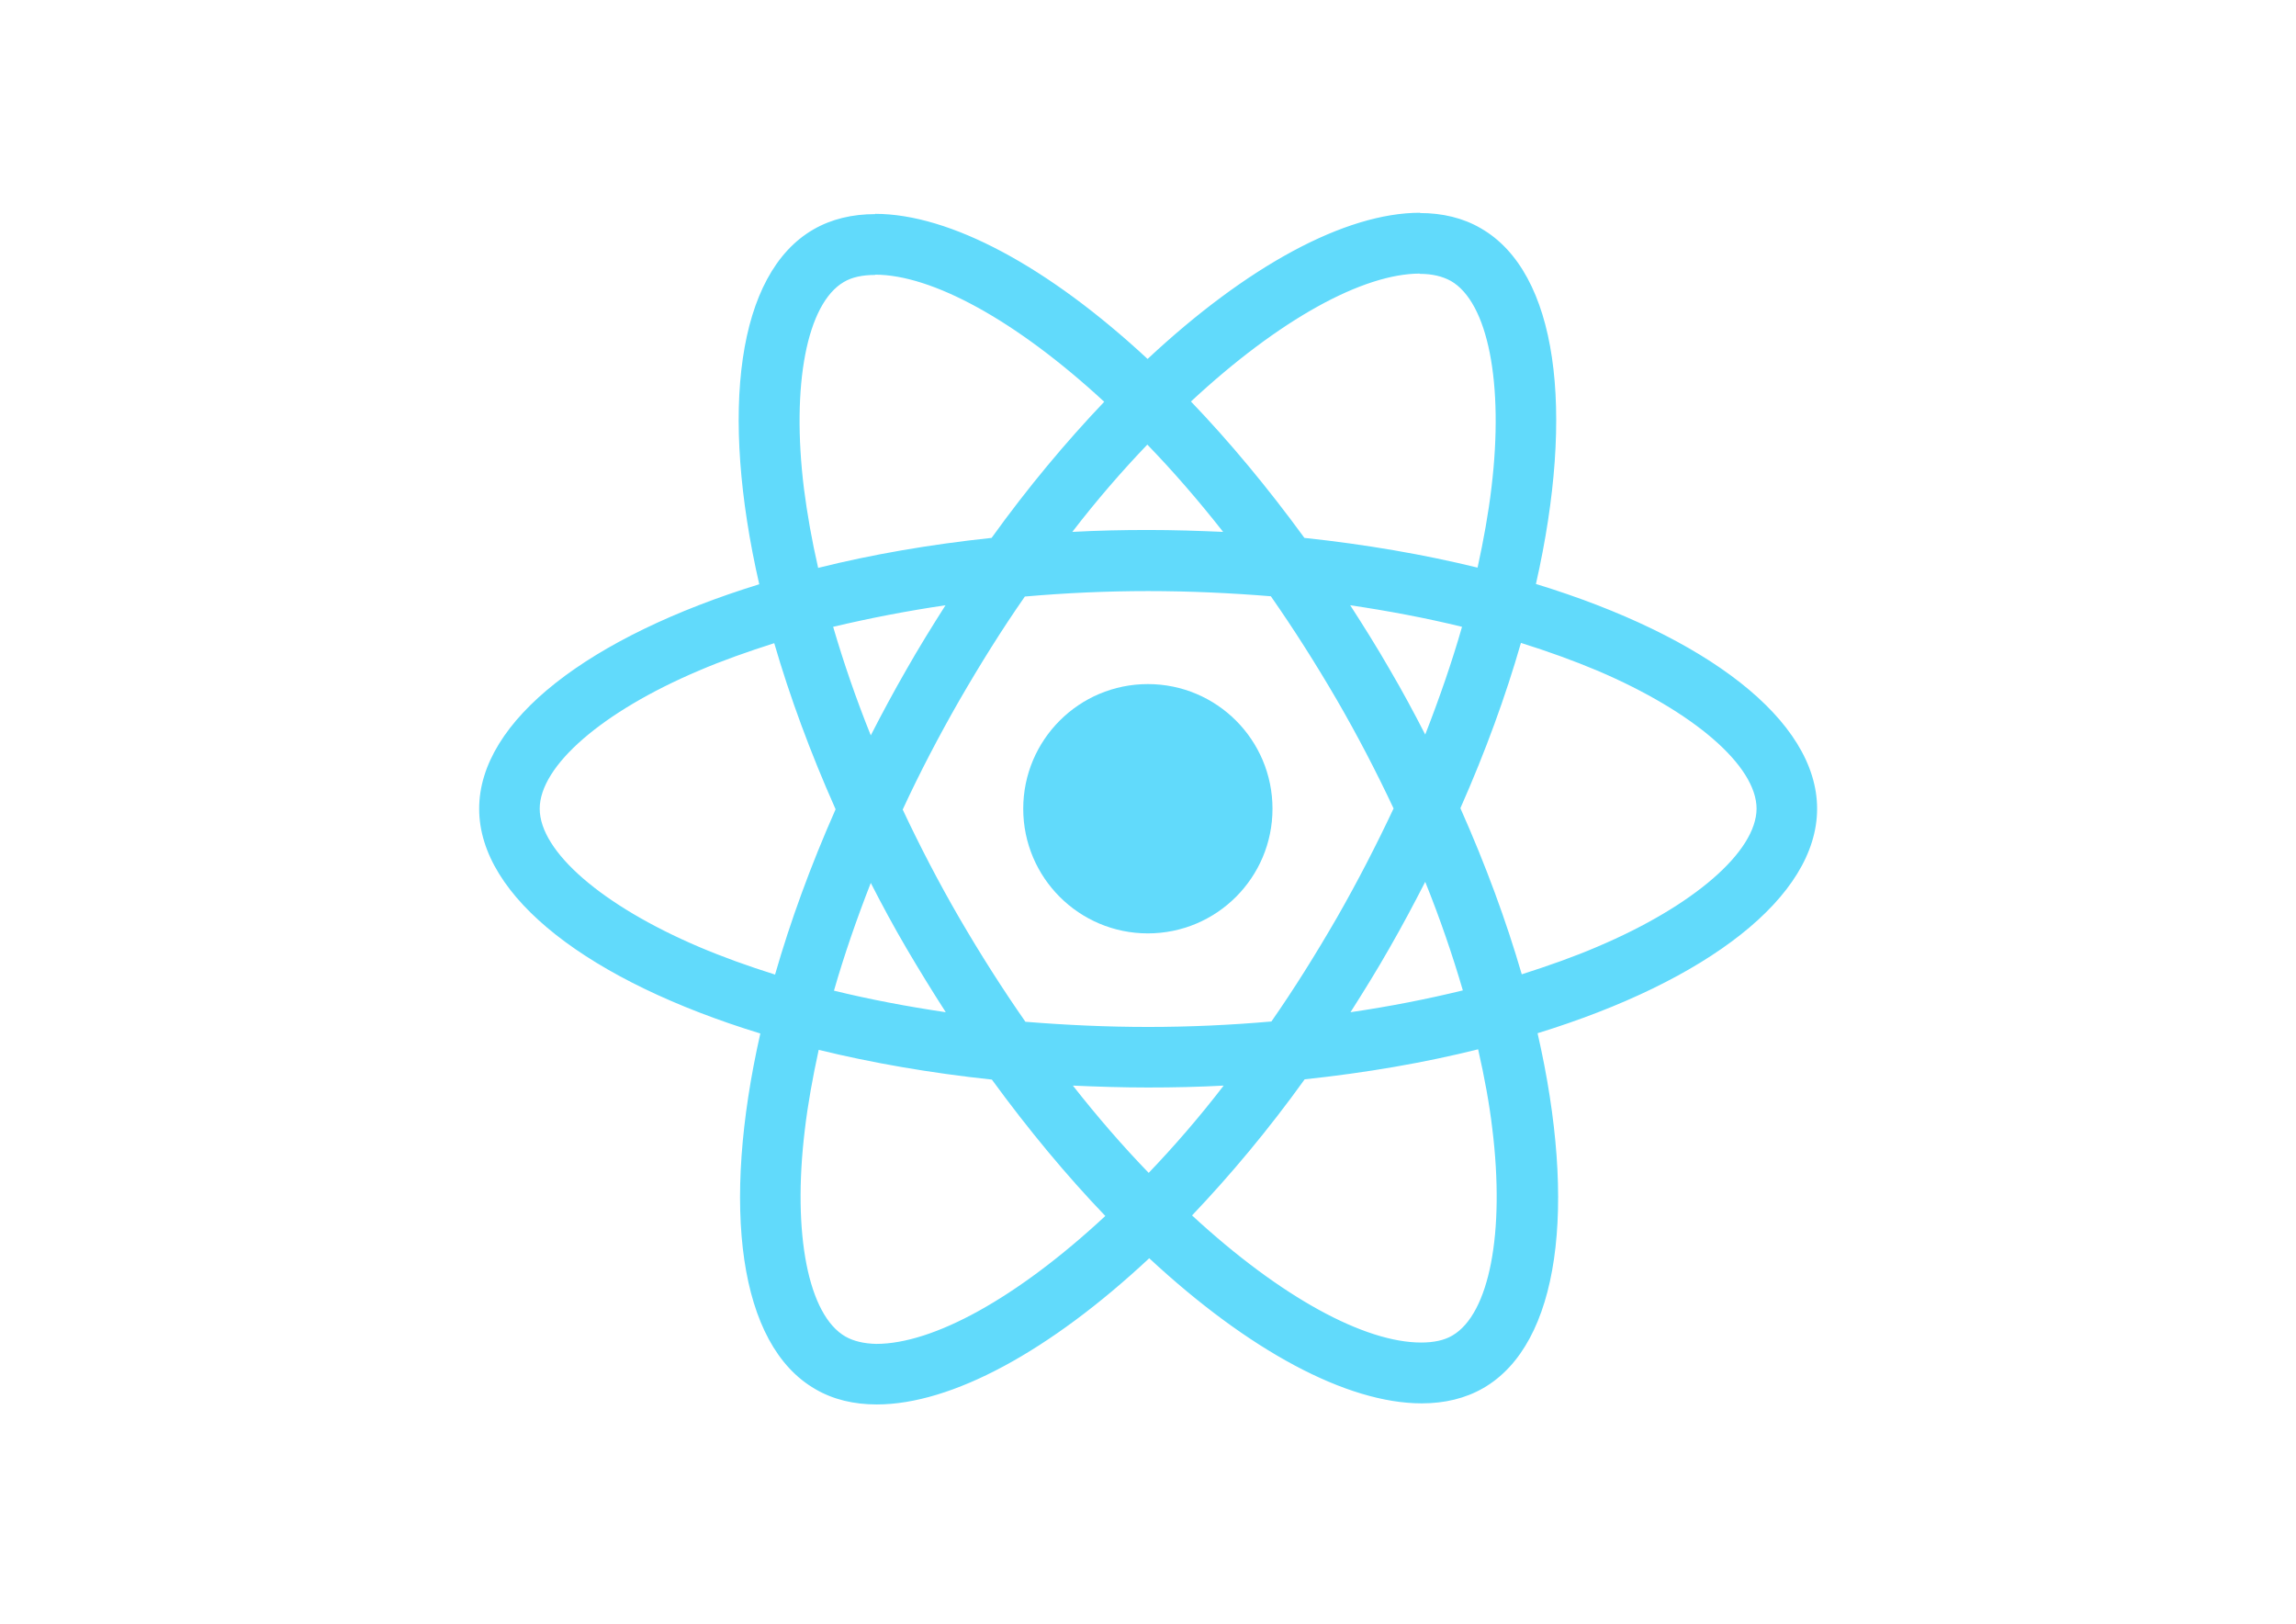
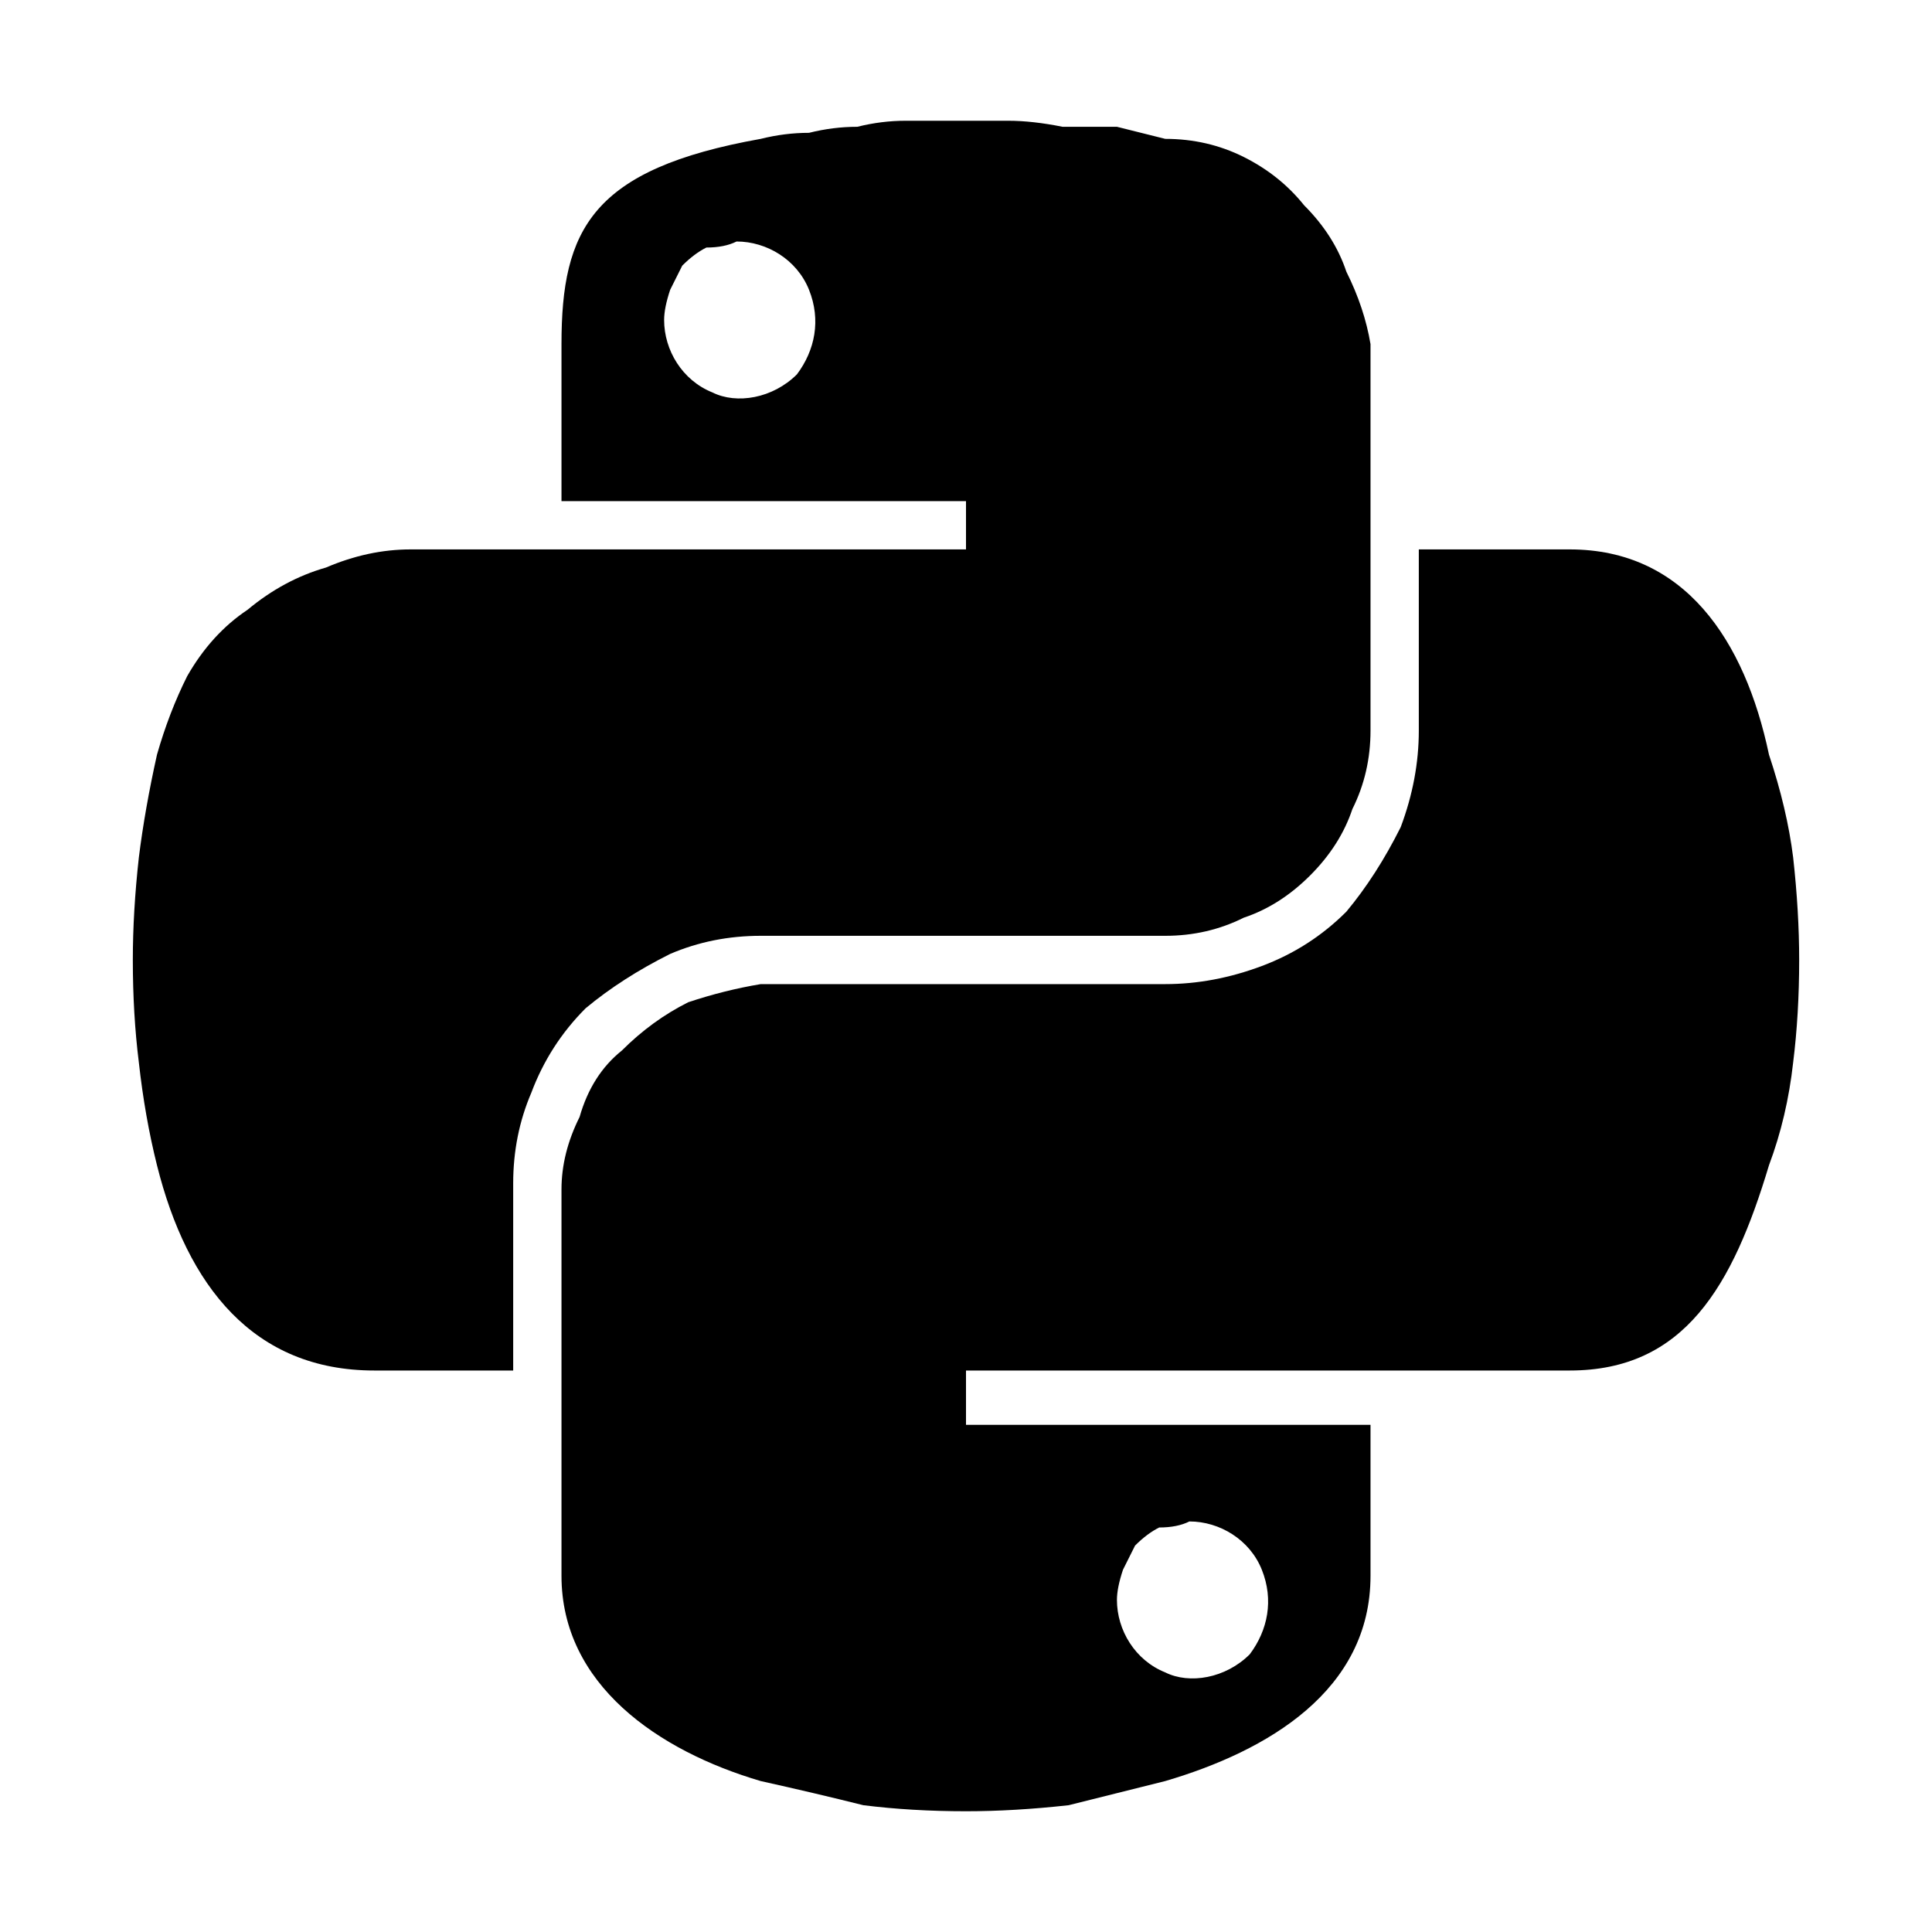
- <svg xmlns="http://www.w3.org/2000/svg" viewBox="0 0 841.9 595.3">
-   <g fill="#61DAFB">
-     <path d="M666.3 296.5c0-32.5-40.7-63.3-103.1-82.4 14.4-63.6 8-114.2-20.2-130.4-6.5-3.8-14.1-5.6-22.4-5.6v22.3c4.6 0 8.3.9 11.4 2.6 13.6 7.8 19.5 37.5 14.9 75.7-1.1 9.4-2.9 19.3-5.1 29.4-19.6-4.8-41-8.5-63.5-10.9-13.5-18.5-27.5-35.3-41.6-50 32.6-30.3 63.2-46.9 84-46.9V78c-27.5 0-63.5 19.6-99.9 53.6-36.4-33.8-72.4-53.2-99.9-53.2v22.3c20.7 0 51.4 16.5 84 46.6-14 14.7-28 31.4-41.3 49.9-22.6 2.4-44 6.1-63.6 11-2.3-10-4-19.7-5.2-29-4.7-38.2 1.1-67.9 14.6-75.8 3-1.8 6.9-2.6 11.5-2.6V78.5c-8.4 0-16 1.8-22.6 5.6-28.1 16.2-34.4 66.7-19.9 130.1-62.2 19.2-102.7 49.9-102.7 82.3 0 32.5 40.7 63.3 103.1 82.4-14.4 63.6-8 114.2 20.2 130.4 6.5 3.8 14.1 5.6 22.5 5.6 27.5 0 63.5-19.6 99.9-53.6 36.4 33.8 72.4 53.2 99.9 53.2 8.4 0 16-1.8 22.6-5.6 28.1-16.2 34.4-66.7 19.9-130.1 62-19.1 102.5-49.9 102.5-82.3zm-130.2-66.7c-3.7 12.9-8.3 26.2-13.5 39.5-4.1-8-8.4-16-13.1-24-4.6-8-9.5-15.8-14.4-23.4 14.2 2.1 27.9 4.7 41 7.9zm-45.8 106.5c-7.8 13.5-15.8 26.3-24.1 38.2-14.9 1.3-30 2-45.2 2-15.1 0-30.2-.7-45-1.9-8.3-11.9-16.4-24.6-24.2-38-7.6-13.1-14.5-26.4-20.8-39.8 6.2-13.4 13.2-26.8 20.7-39.9 7.8-13.5 15.8-26.3 24.1-38.2 14.9-1.3 30-2 45.2-2 15.1 0 30.2.7 45 1.9 8.3 11.9 16.4 24.6 24.2 38 7.6 13.1 14.5 26.4 20.8 39.8-6.3 13.4-13.2 26.8-20.7 39.9zm32.3-13c5.4 13.4 10 26.8 13.8 39.8-13.1 3.2-26.9 5.9-41.2 8 4.9-7.7 9.8-15.6 14.4-23.7 4.6-8 8.9-16.1 13-24.1zM421.2 430c-9.3-9.6-18.6-20.3-27.8-32 9 .4 18.2.7 27.5.7 9.4 0 18.7-.2 27.8-.7-9 11.7-18.3 22.4-27.5 32zm-74.4-58.9c-14.2-2.1-27.9-4.7-41-7.9 3.7-12.9 8.3-26.2 13.5-39.5 4.1 8 8.4 16 13.1 24 4.7 8 9.5 15.8 14.4 23.4zM420.7 163c9.3 9.6 18.6 20.3 27.8 32-9-.4-18.2-.7-27.5-.7-9.4 0-18.7.2-27.8.7 9-11.7 18.3-22.4 27.5-32zm-74 58.9c-4.9 7.7-9.8 15.6-14.4 23.7-4.6 8-8.9 16-13 24-5.4-13.4-10-26.8-13.8-39.8 13.1-3.1 26.9-5.8 41.2-7.9zm-90.5 125.2c-35.4-15.1-58.3-34.9-58.3-50.6 0-15.7 22.9-35.6 58.3-50.6 8.6-3.7 18-7 27.7-10.1 5.7 19.6 13.2 40 22.5 60.9-9.2 20.8-16.6 41.1-22.2 60.6-9.9-3.1-19.3-6.5-28-10.2zM310 490c-13.6-7.8-19.5-37.5-14.9-75.7 1.1-9.4 2.9-19.3 5.1-29.4 19.6 4.8 41 8.5 63.5 10.9 13.5 18.5 27.5 35.3 41.6 50-32.6 30.3-63.2 46.9-84 46.9-4.5-.1-8.3-1-11.3-2.7zm237.2-76.2c4.7 38.2-1.1 67.9-14.6 75.8-3 1.8-6.9 2.6-11.5 2.6-20.7 0-51.4-16.5-84-46.6 14-14.7 28-31.4 41.3-49.9 22.6-2.4 44-6.1 63.6-11 2.3 10.1 4.1 19.8 5.2 29.1zm38.5-66.7c-8.6 3.7-18 7-27.7 10.1-5.7-19.6-13.2-40-22.5-60.9 9.2-20.8 16.6-41.1 22.2-60.6 9.9 3.1 19.3 6.5 28.1 10.2 35.4 15.1 58.3 34.9 58.3 50.6-.1 15.7-23 35.6-58.4 50.6zM320.8 78.4z" />
-     <circle cx="420.9" cy="296.5" r="45.7" />
-     <path d="M520.5 78.1z" />
-   </g>
+ <svg xmlns="http://www.w3.org/2000/svg" version="1.2" viewBox="0 0 32 32" width="32" height="32">
+   <style>.s0{fill:#000000}.s1{fill:none}</style>
+   <path fill-rule="evenodd" class="s0" d="m26 9.1c1.9 0 2.9 1.5 3.3 3.4q0.3 0.9 0.4 1.7q0.1 0.9 0.1 1.7q0 0.9-0.1 1.7q-0.1 0.9-0.4 1.7c-0.6 2-1.4 3.4-3.3 3.4h-10v0.9h6.7v2.5c0 1.9-1.7 2.9-3.4 3.4q-0.8 0.2-1.6 0.4q-0.9 0.1-1.7 0.1q-0.9 0-1.7-0.1q-0.8-0.2-1.7-0.4c-1.7-0.5-3.3-1.6-3.3-3.4v-6.4q0-0.6 0.3-1.2q0.2-0.7 0.7-1.1q0.5-0.5 1.1-0.8q0.6-0.2 1.2-0.3h6.7q0.8 0 1.6-0.3q0.8-0.3 1.4-0.9q0.5-0.6 0.9-1.4q0.3-0.8 0.3-1.6v-3zm-6.8 16.2q-0.2 0.1-0.4 0.3q-0.1 0.2-0.2 0.4q-0.1 0.3-0.1 0.5c0 0.5 0.3 1 0.8 1.2c0.4 0.2 1 0.1 1.4-0.3c0.3-0.4 0.4-0.9 0.2-1.4c-0.2-0.5-0.7-0.8-1.2-0.8q-0.2 0.1-0.5 0.1z" />
+   <path class="s1" d="m19.7 25.2c0.6 0 1 0.3 1.2 0.8c0.2 0.5 0.1 1-0.2 1.4c-0.4 0.4-1 0.5-1.4 0.3c-0.5-0.2-0.8-0.7-0.8-1.2q0-0.2 0.1-0.5q0.1-0.2 0.2-0.4q0.2-0.2 0.5-0.3q0.2-0.1 0.4-0.1z" />
+   <path fill-rule="evenodd" class="s0" d="m16.7 2q0.4 0 0.9 0.1q0.4 0 0.9 0q0.4 0.1 0.8 0.2q0.7 0 1.3 0.3q0.6 0.3 1 0.8q0.5 0.5 0.7 1.1q0.3 0.6 0.4 1.2v6.4q0 0.7-0.3 1.3q-0.2 0.6-0.7 1.1q-0.5 0.5-1.1 0.7q-0.6 0.3-1.3 0.3h-6.7q-0.8 0-1.5 0.3q-0.8 0.4-1.4 0.9q-0.6 0.6-0.9 1.4q-0.3 0.7-0.3 1.5v3.1h-2.3c-2 0-3.1-1.4-3.6-3.4q-0.2-0.8-0.3-1.7q-0.1-0.8-0.1-1.7q0-0.8 0.1-1.7q0.1-0.8 0.3-1.7q0.2-0.7 0.5-1.3q0.4-0.7 1-1.1q0.6-0.5 1.3-0.7q0.7-0.3 1.4-0.3h9.2v-0.8h-6.7v-2.6c0-1.9 0.5-2.9 3.3-3.4q0.4-0.1 0.8-0.1q0.4-0.1 0.8-0.1q0.4-0.1 0.8-0.1q0.4 0 0.8 0q0.5 0 0.9 0zm-5 2.1q-0.2 0.1-0.4 0.3q-0.1 0.2-0.2 0.4q-0.1 0.3-0.1 0.5c0 0.5 0.3 1 0.8 1.2c0.4 0.2 1 0.1 1.4-0.3c0.3-0.4 0.4-0.9 0.2-1.4c-0.2-0.5-0.7-0.8-1.2-0.8q-0.2 0.1-0.5 0.1z" />
+   <path class="s1" d="m12.2 4c0.5 0 1 0.3 1.2 0.8c0.2 0.5 0.1 1-0.2 1.4c-0.4 0.4-1 0.5-1.4 0.3c-0.5-0.2-0.8-0.7-0.8-1.2q0-0.2 0.1-0.5q0.1-0.2 0.2-0.4q0.2-0.2 0.4-0.3q0.3 0 0.5-0.1z" />
+   <path class="s1" d="m0 0h32v32h-32z" />
</svg>
